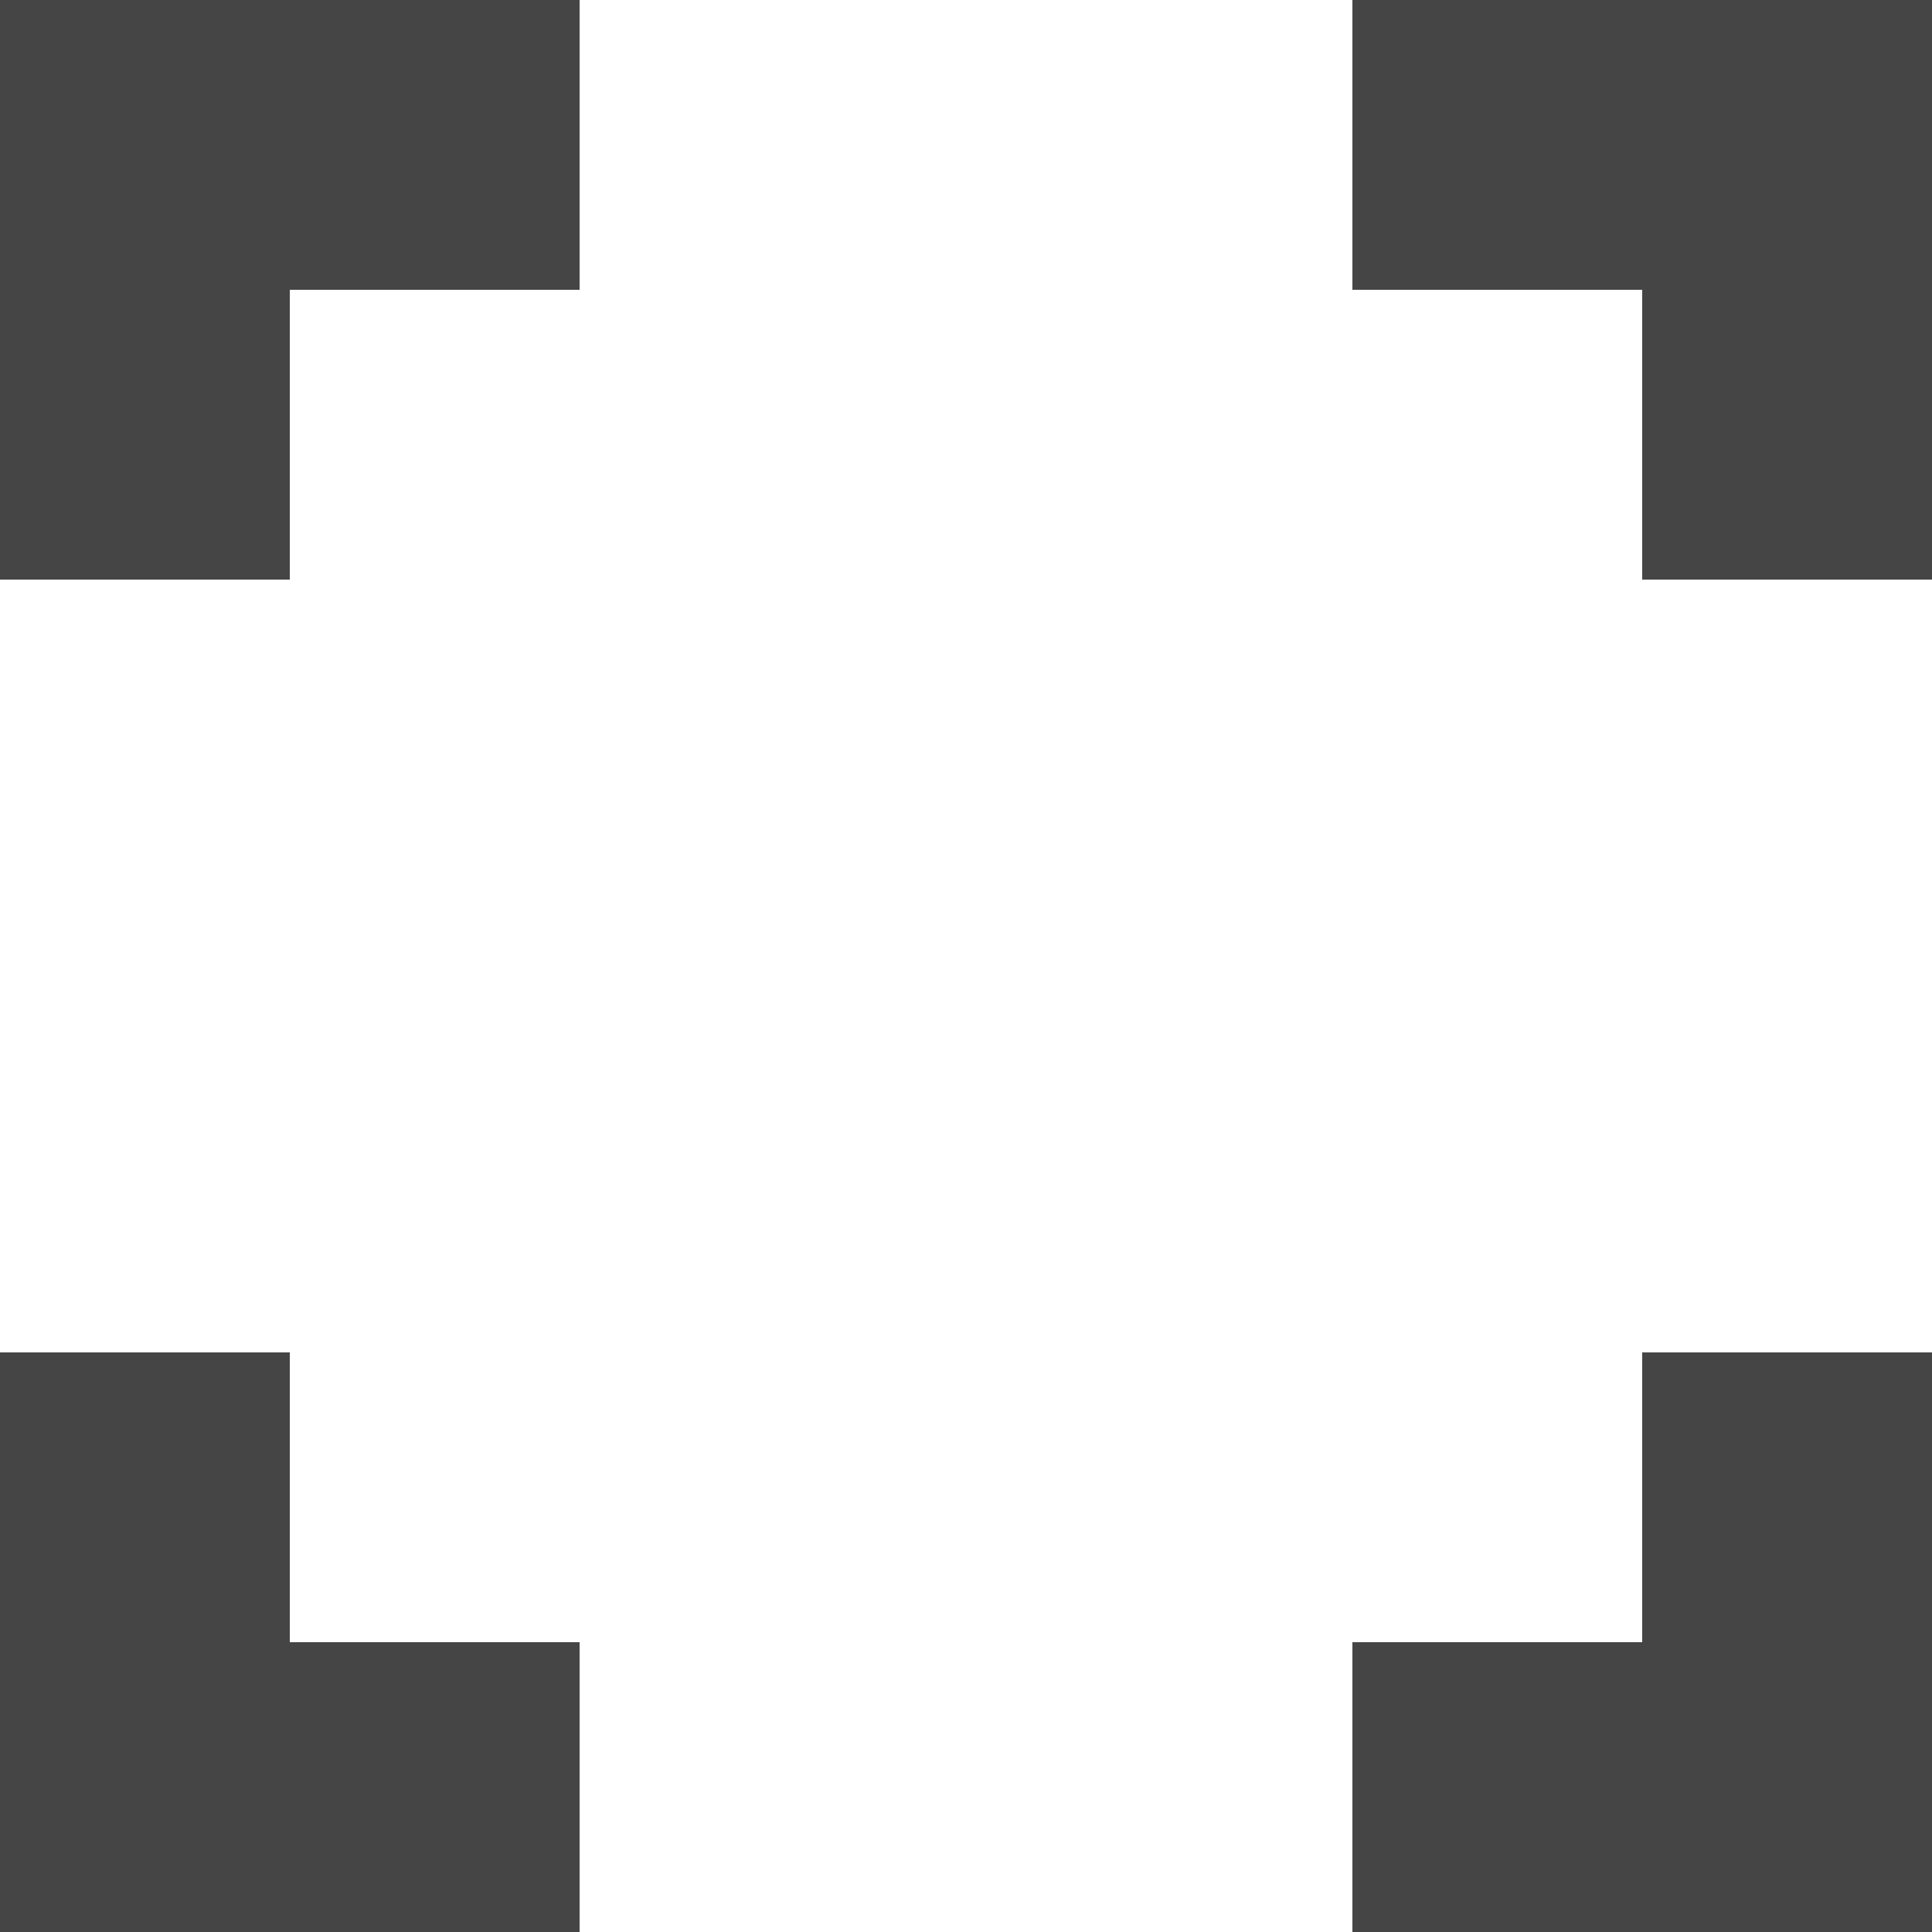
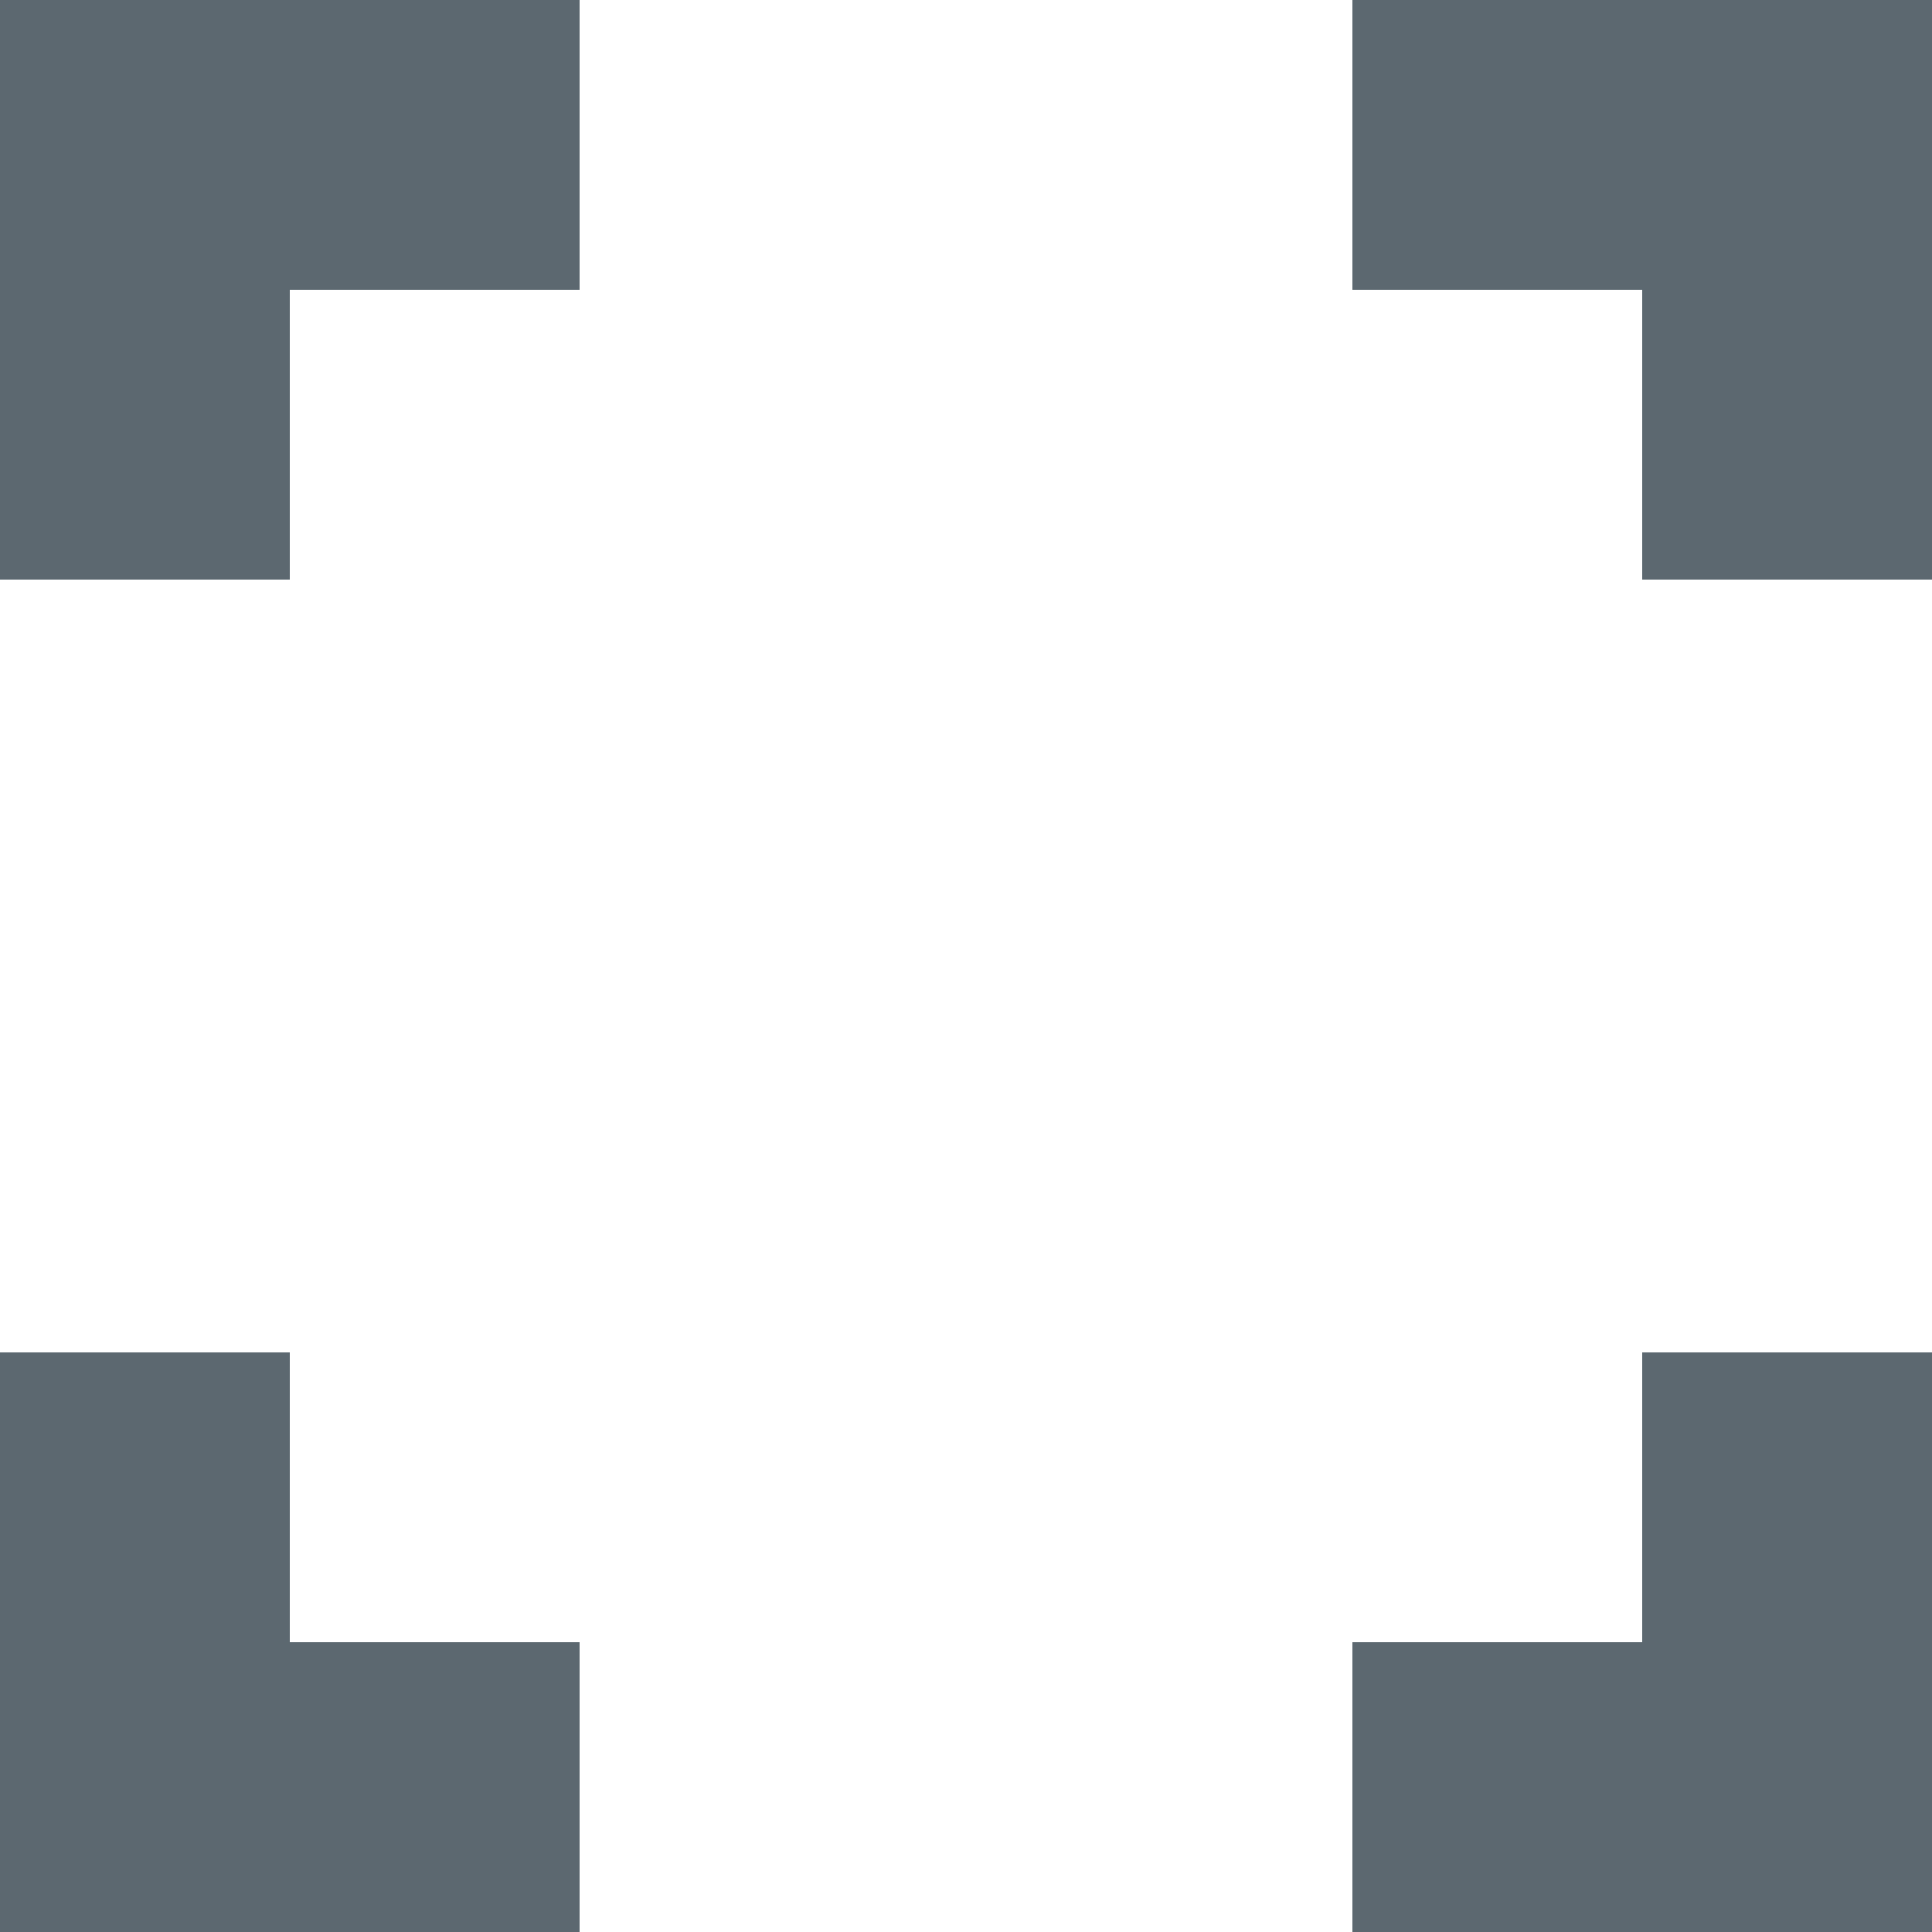
- <svg xmlns="http://www.w3.org/2000/svg" version="1.0" id="Layer_1" x="0px" y="0px" width="20px" height="20px" viewBox="0 0 20 20" enable-background="new 0 0 20 20" xml:space="preserve">
+ <svg xmlns="http://www.w3.org/2000/svg" version="1.1" id="Layer_1" x="0px" y="0px" viewBox="0 0 20 20" enable-background="new 0 0 20 20" xml:space="preserve">
  <g>
-     <polygon fill="#454545" points="0,0 0,3 0,6 3,6 3,3 6,3 6,0 3,0  " />
-     <polygon fill="#454545" points="3,14 0,14 0,17 0,20 3,20 6,20 6,17 3,17  " />
-     <polygon fill="#454545" points="17,0 14,0 14,3 17,3 17,6 20,6 20,3 20,0  " />
-     <polygon fill="#454545" points="17,17 14,17 14,20 17,20 20,20 20,17 20,14 17,14  " />
+     <polygon fill="#5C6870" points="0,0 0,3 0,6 3,6 3,3 6,3 6,0 3,0  " />
+     <polygon fill="#5C6870" points="3,14 0,14 0,17 0,20 3,20 6,20 6,17 3,17  " />
+     <polygon fill="#5C6870" points="17,0 14,0 14,3 17,3 17,6 20,6 20,3 20,0  " />
+     <polygon fill="#5C6870" points="17,17 14,17 14,20 17,20 20,20 20,17 20,14 17,14  " />
  </g>
</svg>
